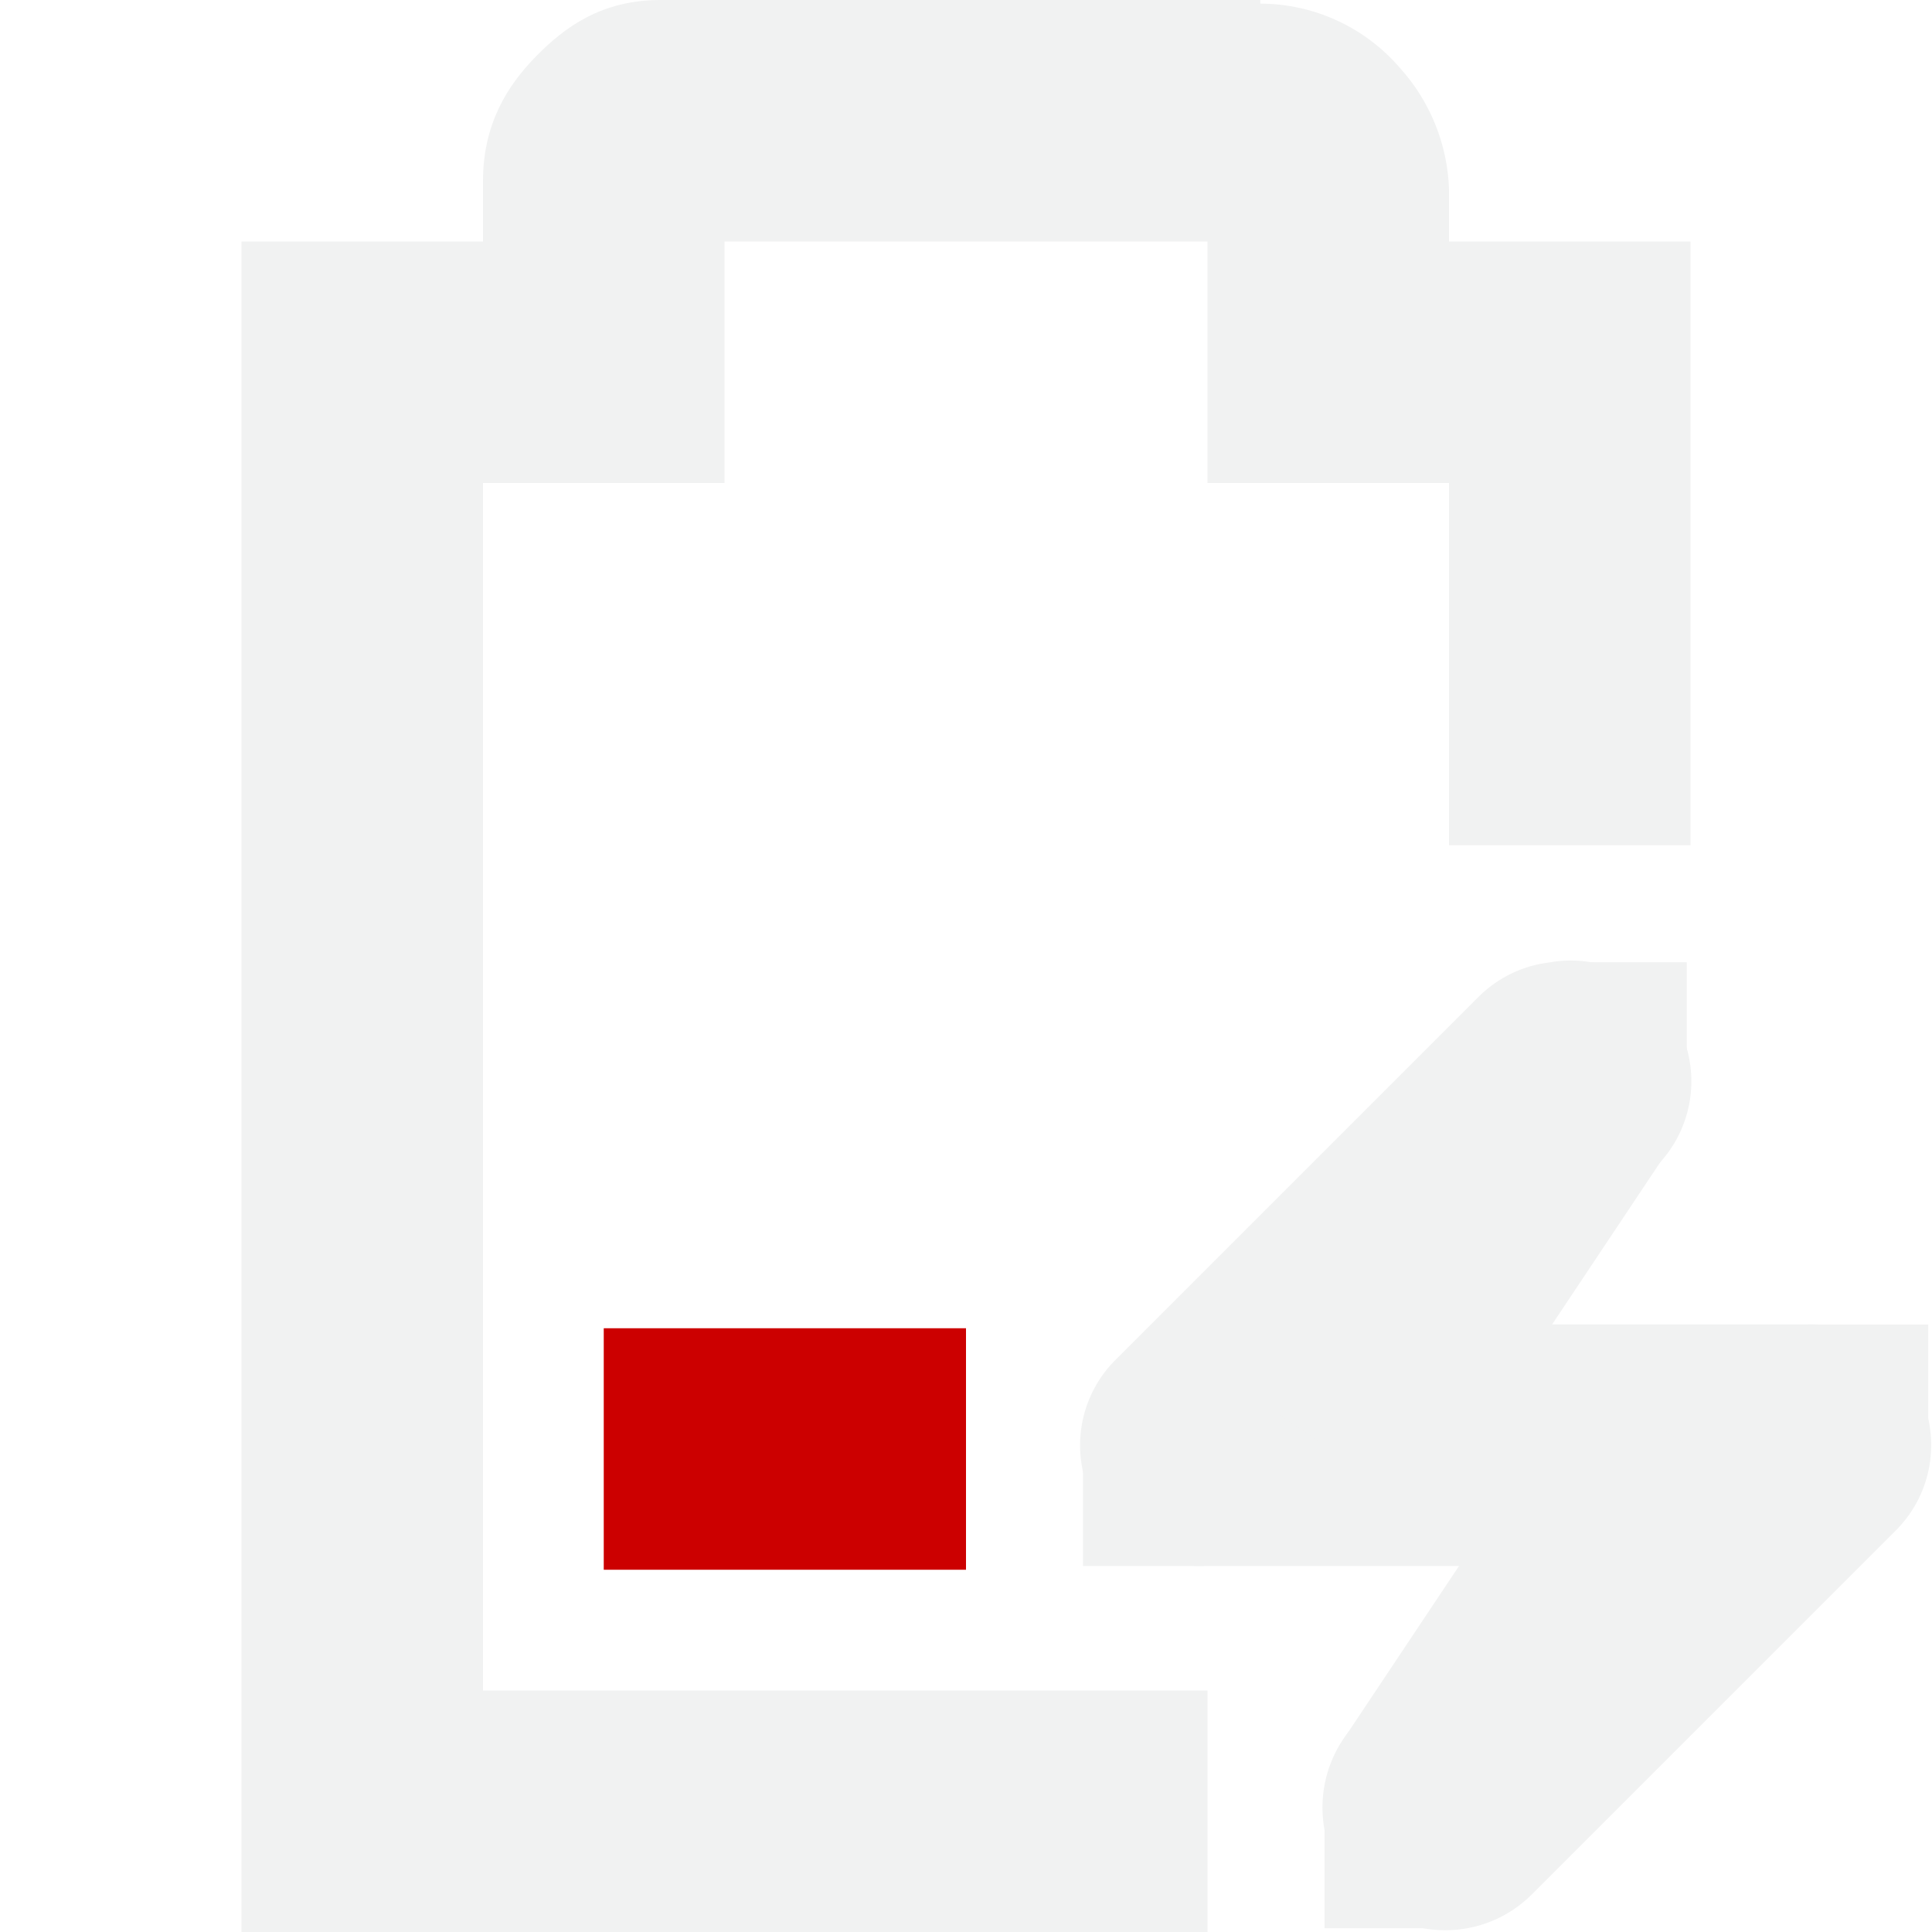
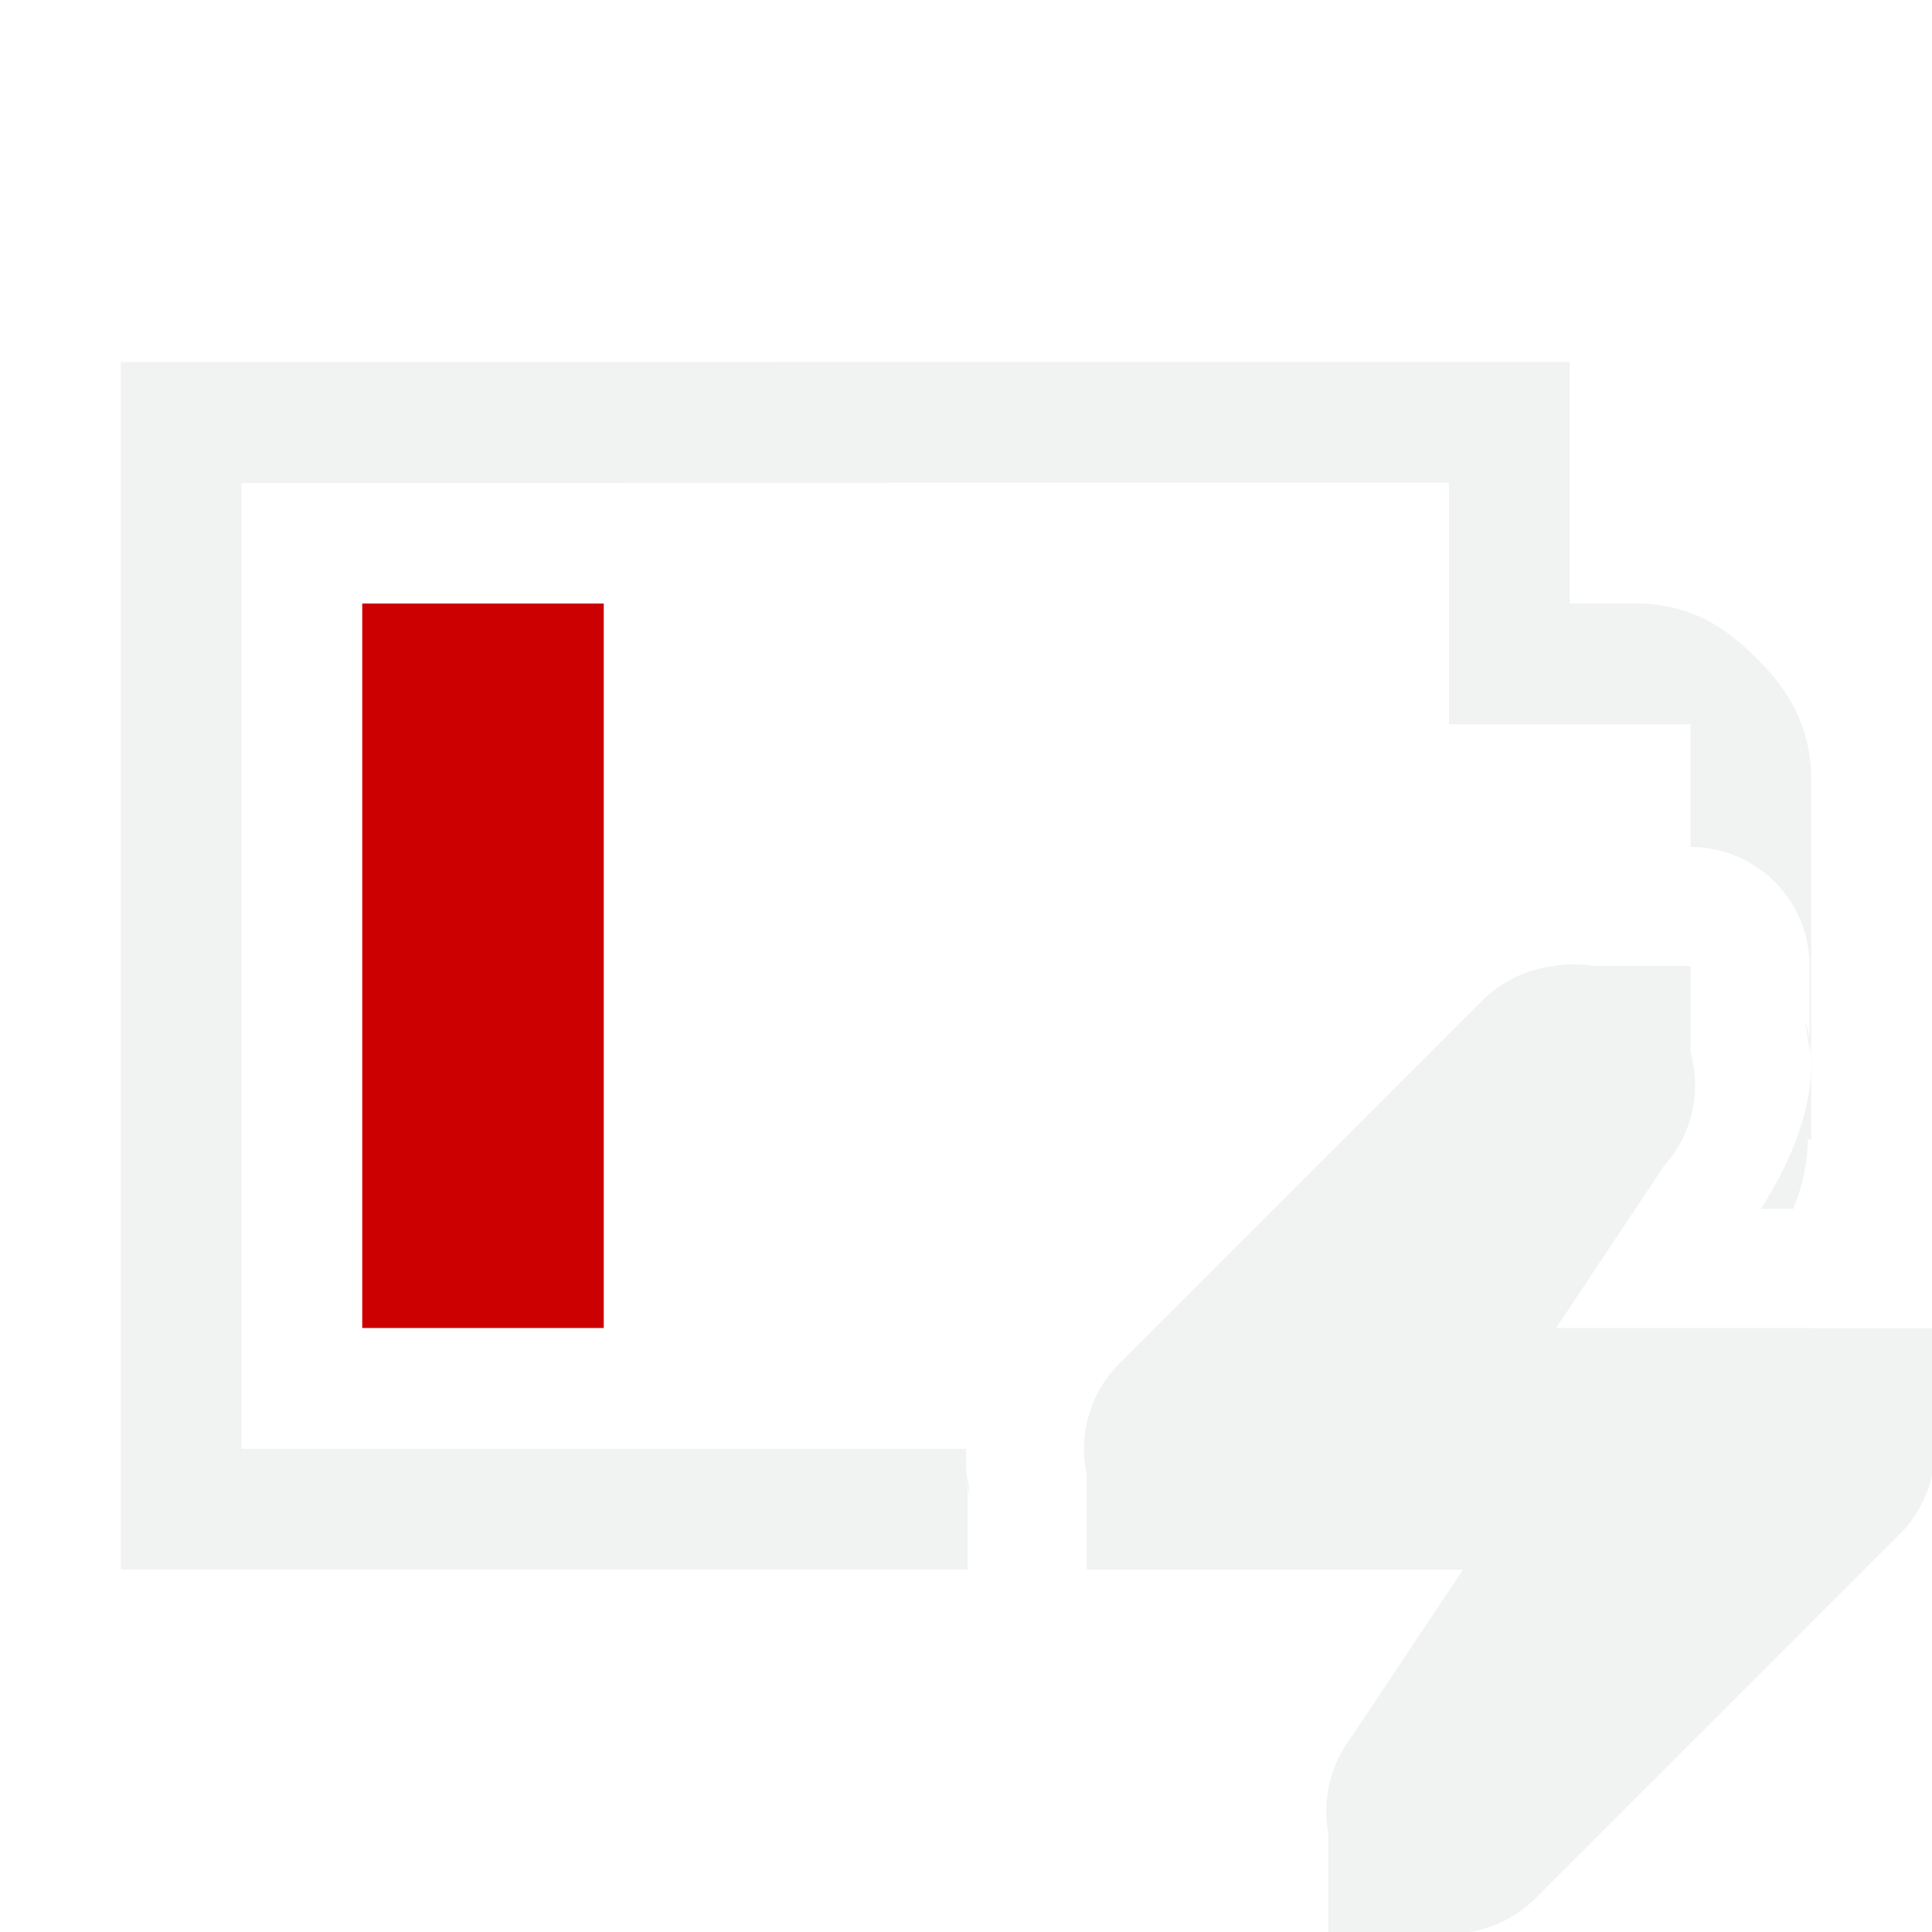
- <svg xmlns="http://www.w3.org/2000/svg" viewBox="0 0 16 16" width="32" height="32">
-   <path d="M5 11v2h3v-2z" class="error" fill="#c00" />
-   <path style="line-height:normal;-inkscape-font-specification:Sans;text-indent:0;text-align:start;text-decoration-line:none;text-transform:none;marker:none" d="M5.469 0c-.49 0-.797.228-1.032.469C4.202.709 4 1.027 4 1.5V2H2v14h8v-2H4V4h2V2h4v2h2v3h2V2h-2v-.437a1.576 1.576 0 0 0-.406-1A1.53 1.53 0 0 0 10.437.03V0H5.47z" color="#f1f2f2" font-weight="400" font-family="Sans" overflow="visible" fill="#f1f2f2" />
-   <path style="line-height:normal;-inkscape-font-specification:Sans;text-indent:0;text-align:start;text-decoration-line:none;text-transform:none;marker:none" d="M12.844 7.969a1 1 0 0 0-.594.281l-3 3a1 1 0 0 0 .719 1.719h2.562L11.25 14.25a1.016 1.016 0 1 0 1.437 1.438l3-3a1 1 0 0 0-.718-1.72h-2.563l1.281-1.28a1 1 0 0 0-.843-1.72z" color="#f1f2f2" font-weight="400" font-family="Sans" overflow="visible" fill="#f1f2f2" />
-   <path d="M14.969 10.969h1v1h-1zm-6 1h1v1h-1zm4-4h1v1h-1zm-2 7h1v1h-1z" style="marker:none" color="#f1f2f2" overflow="visible" fill="#f1f2f2" />
-   <path style="line-height:normal;-inkscape-font-specification:Sans;text-indent:0;text-align:start;text-decoration-line:none;text-transform:none;marker:none" d="M12.125 8.406l-2 3 1.687 1.125 2-3zm1 3l-2 3 1.687 1.125 2-3z" color="#f1f2f2" font-weight="400" font-family="Sans" overflow="visible" fill="#f1f2f2" />
+ <svg xmlns="http://www.w3.org/2000/svg" version="1.1" viewBox="0 0 16 16" width="32" height="32">
+   <g transform="rotate(90,8,8)" fill="#f1f2f2">
+     <path style="color:#000000" d="m1 2.998v10h7.014v-0.787l0.021 0.209c-0.03-0.138-0.036-0.281-0.035-0.422h-6v-7.998l10-0.002v2h2v1.016c0.545 0 0.986 0.442 0.986 0.986v0.713l-0.037-0.27c0.154 0.539-0.067 1.095-0.365 1.568h0.266c0.075-0.181 0.121-0.376 0.121-0.576h0.029v-2.969c0-0.49-0.228-0.796-0.469-1.031-0.24-0.235-0.527-0.438-1-0.438h-0.531v-2z" transform="rotate(-90,8,8)" />
+     <path style="color:#000000" fill="#c00" d="m3 4.998v6h2v-6z" transform="rotate(-90,8,8)" />
+   </g>
+   <path style="color:#f1f2f2;text-decoration-line:none;text-transform:none;text-indent:0" fill="#f1f2f2" d="m13.033 7.986a1 1 0 0 0 -0.158 0.012v0.002a1 1 0 0 0 -0.594 0.281l-3 3a1 1 0 0 0 -0.281 0.93v0.789h3.115l-0.922 1.383a1.016 1.016 0 0 0 -0.193 0.797v0.82h0.824a1.016 1.016 0 0 0 0.895 -0.281l3-3a1 1 0 0 0 0.281 -0.938v-0.781h-0.949a1 1 0 0 0 -0.051 -0.002h-2.113l0.894-1.342a1 1 0 0 0 0.219 -0.943v-0.713h-0.797a1 1 0 0 0 -0.17 -0.014z" />
</svg>
